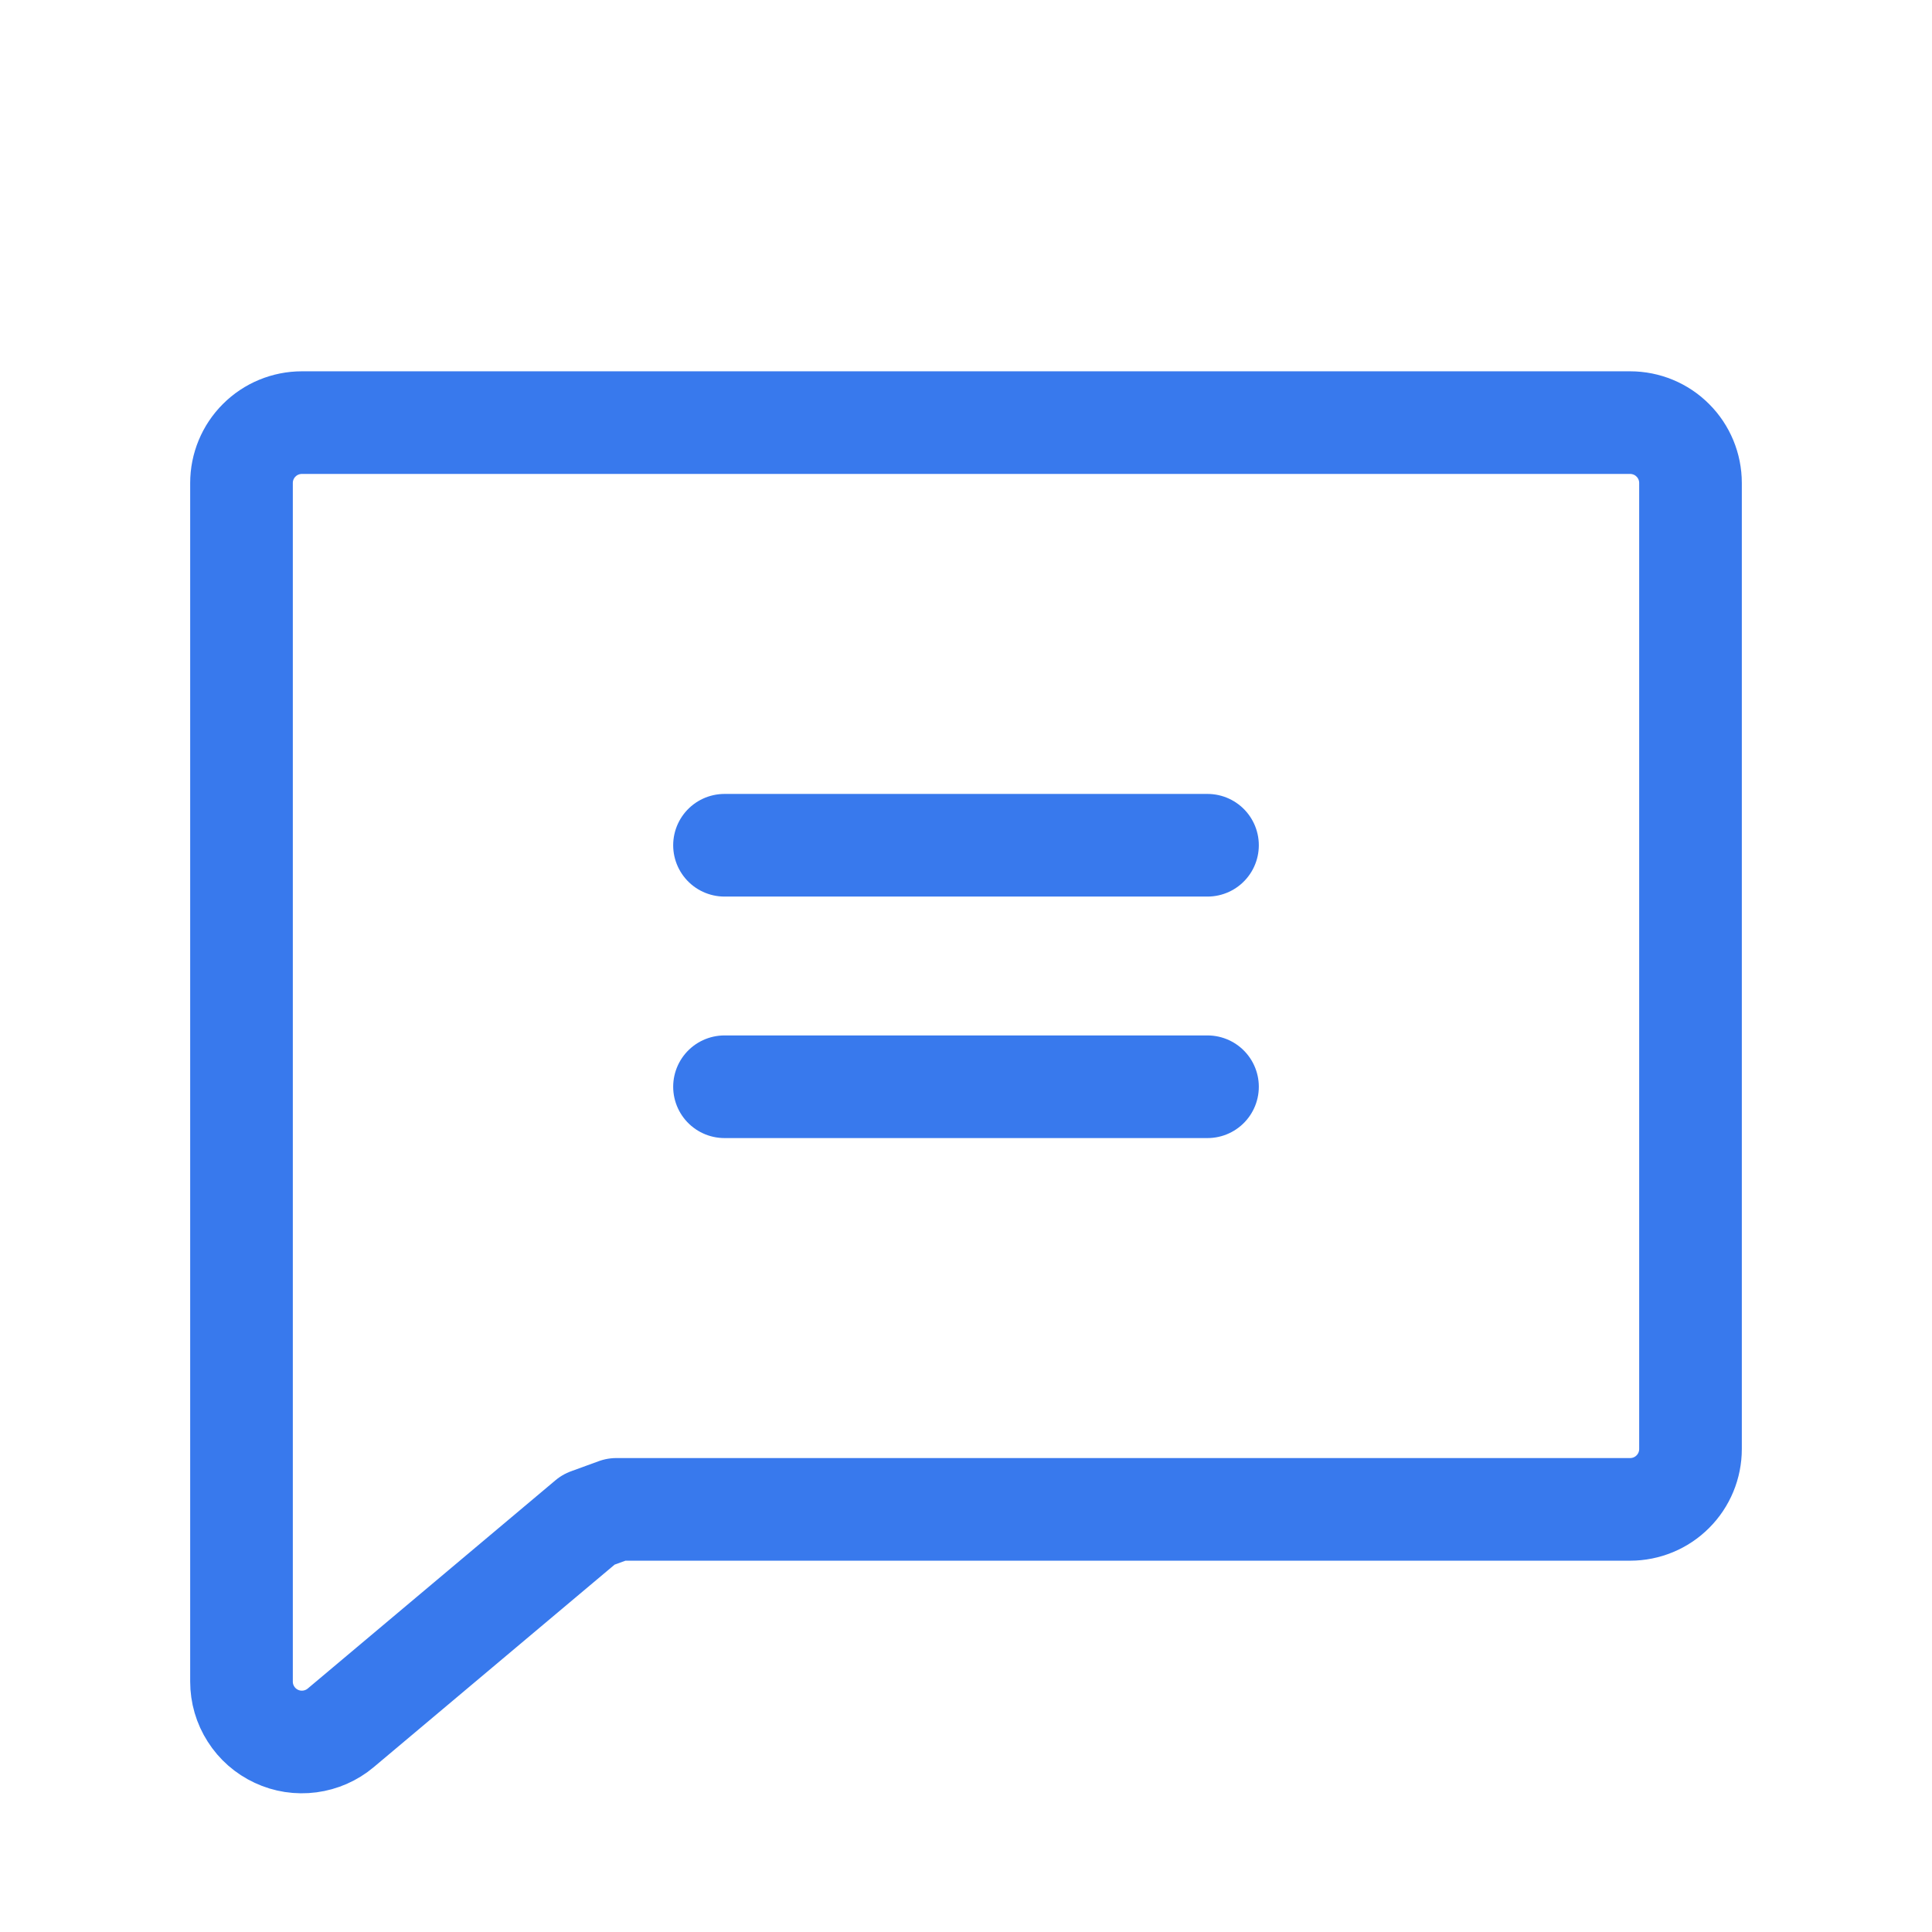
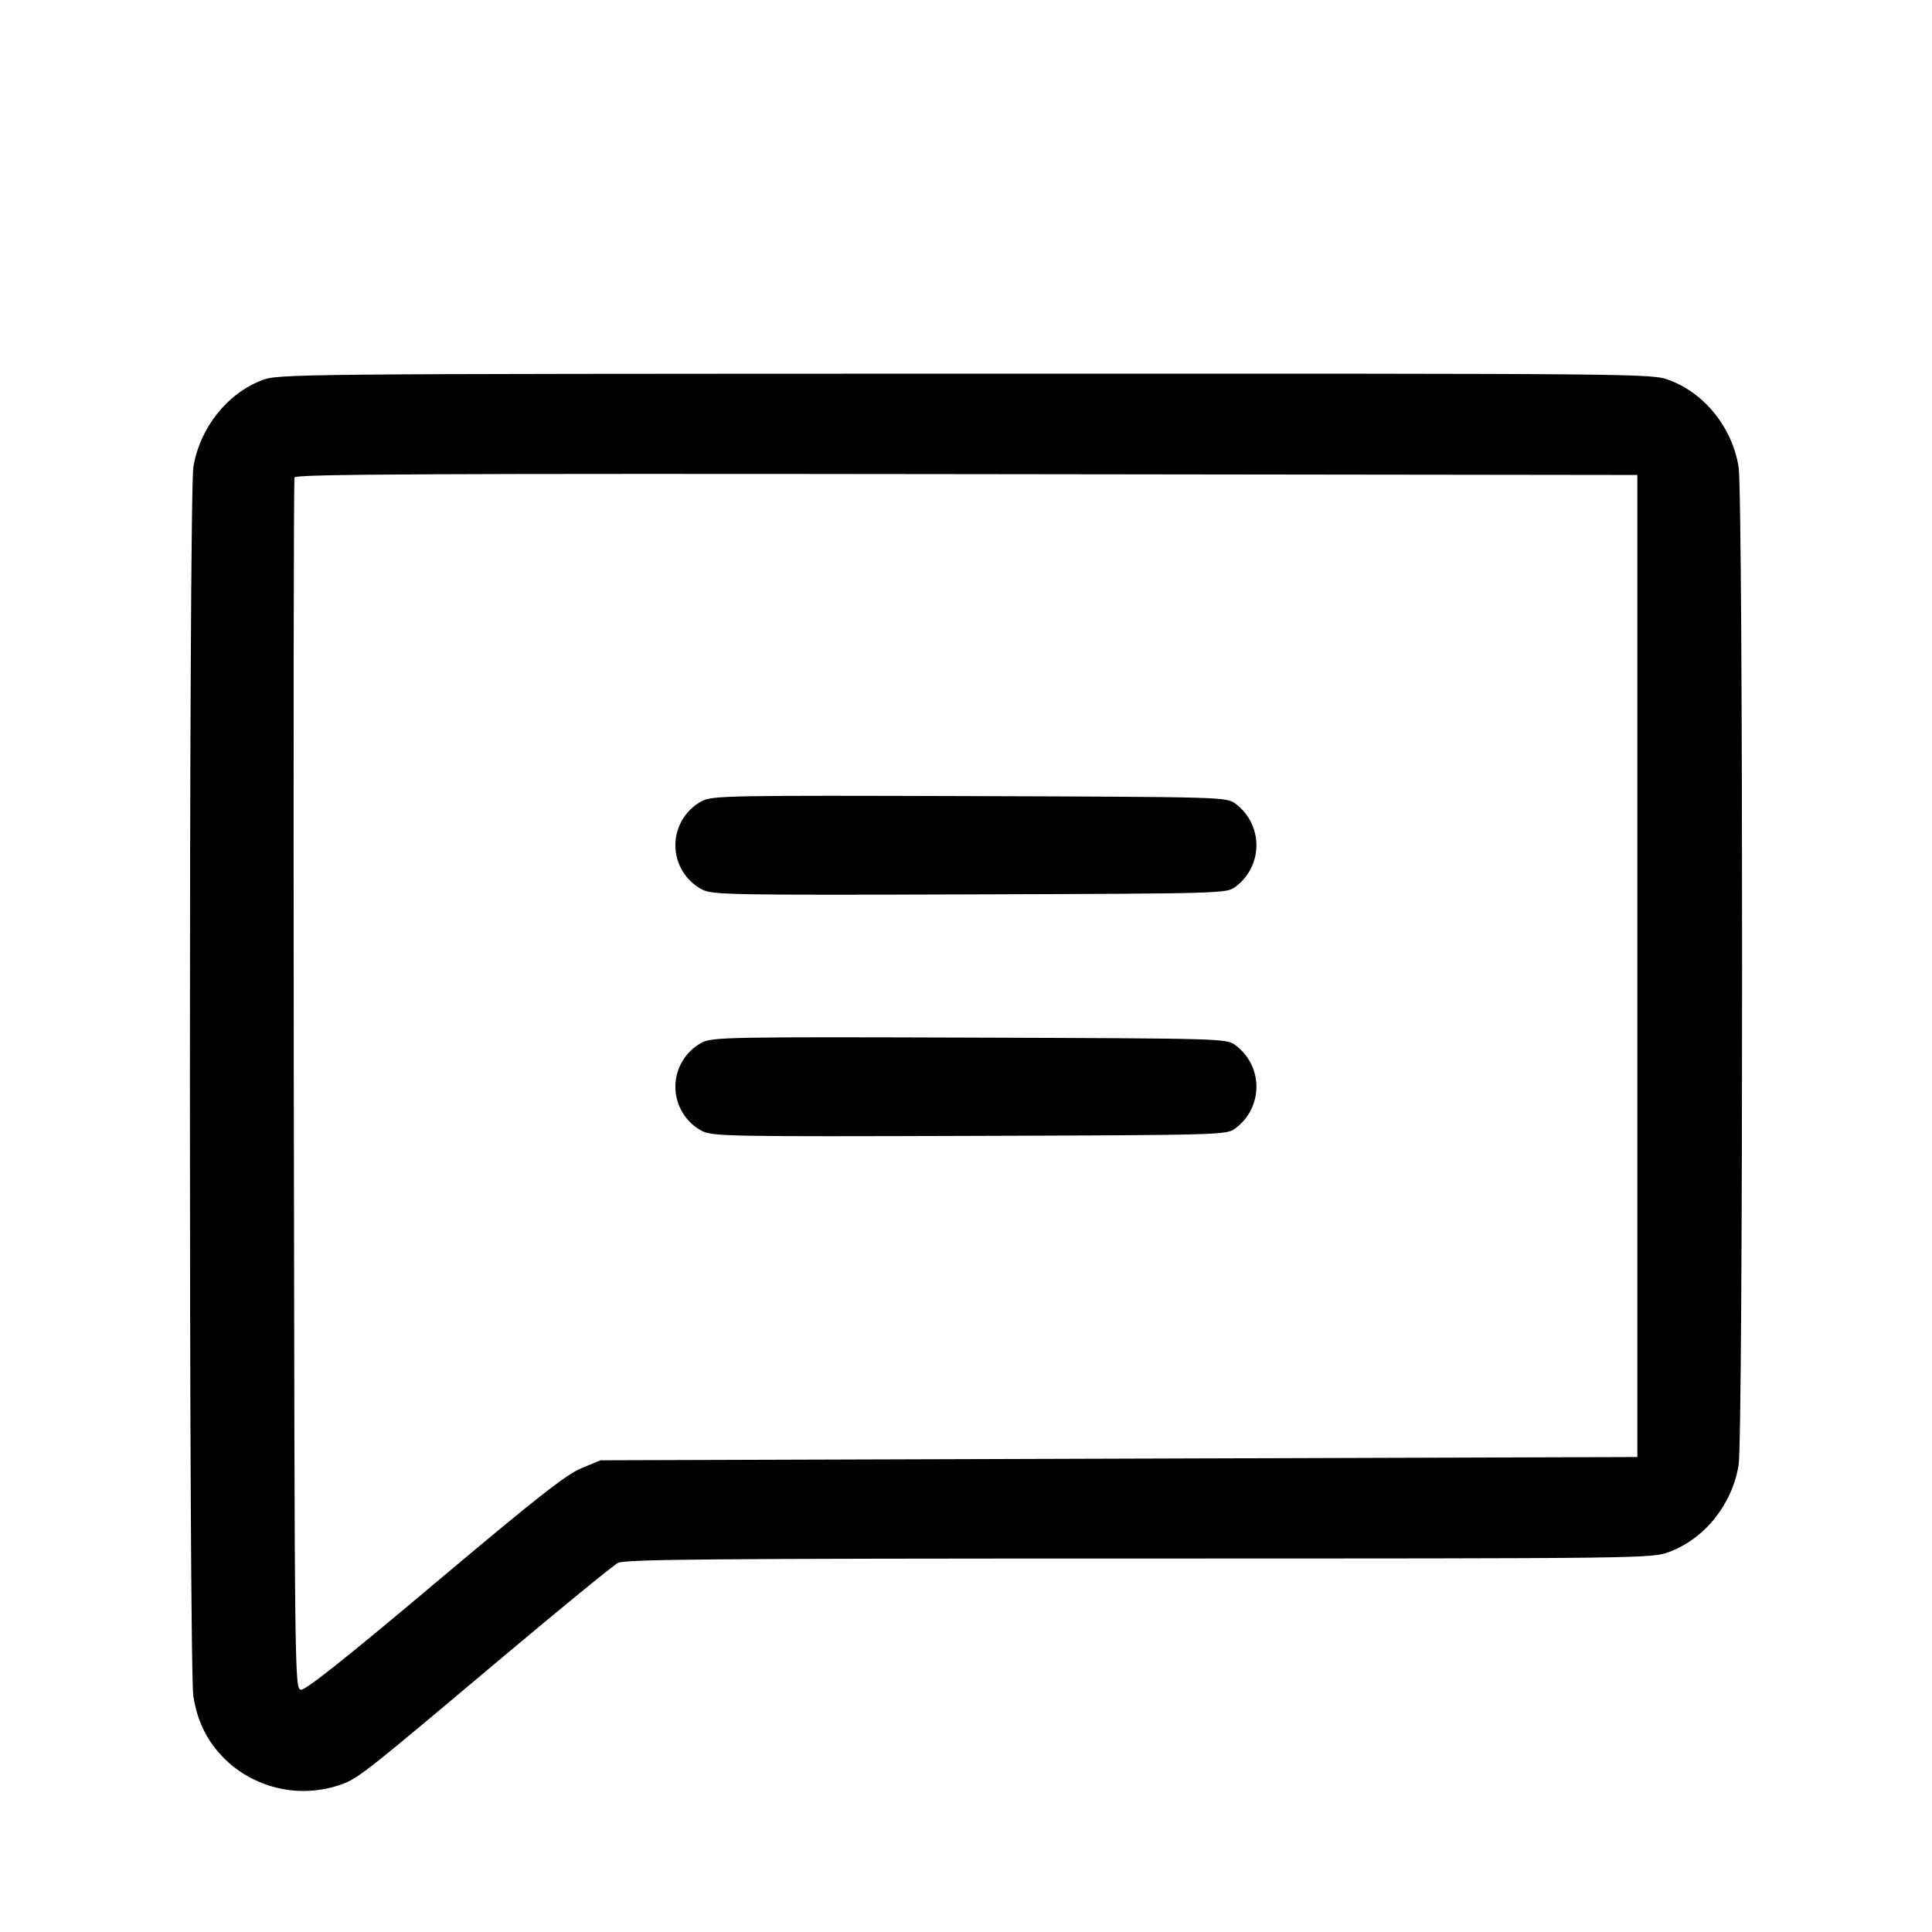
- <svg xmlns="http://www.w3.org/2000/svg" width="32" height="32" viewBox="0 0 32 32" fill="none">
-   <path d="M9.748 25.168L5.643 28.619C5.498 28.741 5.32 28.819 5.131 28.844C4.942 28.869 4.75 28.84 4.578 28.759C4.405 28.679 4.259 28.551 4.157 28.39C4.054 28.23 4 28.044 4 27.853V8C4 7.735 4.105 7.48 4.293 7.293C4.48 7.105 4.735 7 5 7H27C27.265 7 27.52 7.105 27.707 7.293C27.895 7.48 28 7.735 28 8V24C28 24.265 27.895 24.52 27.707 24.707C27.52 24.895 27.265 25 27 25H10.209L9.748 25.168Z" stroke="#3879ED" stroke-width="1.7" stroke-linecap="round" stroke-linejoin="round" />
-   <path d="M12 14H20" stroke="#3879ED" stroke-width="1.7" stroke-linecap="round" stroke-linejoin="round" />
-   <path d="M12 18H20" stroke="#3879ED" stroke-width="1.7" stroke-linecap="round" stroke-linejoin="round" />
+ <svg xmlns="http://www.w3.org/2000/svg" width="32" height="32" fill="none">
+   <path d="M4.336 6.299c-.578.222-1.028.793-1.133 1.436-.077.475-.077 19.89 0 20.364.072.447.248.782.568 1.081a1.871 1.871 0 0 0 1.825.395c.328-.109.352-.128 2.664-2.073 1.009-.848 1.897-1.575 1.974-1.615.116-.061 1.56-.073 8.631-.073 8.434-.001 8.493-.001 8.784-.11.59-.221 1.042-.787 1.148-1.439.077-.478.077-16.052 0-16.53-.106-.652-.558-1.218-1.148-1.439-.292-.109-.321-.109-11.664-.107-11.237.003-11.375.004-11.649.11M27.12 16v8.133l-8.587.027-8.586.027-.317.131c-.252.104-.751.496-2.427 1.907-1.449 1.22-2.143 1.772-2.216 1.762-.107-.014-.107-.059-.121-10.014-.007-5.5-.002-10.03.012-10.066.02-.054 2.275-.065 11.134-.054l11.108.014V16m-15.49-2.734a.829.829 0 0 0 0 1.468c.171.087.467.093 4.433.08 4.226-.014 4.25-.015 4.4-.126a.855.855 0 0 0 0-1.376c-.15-.111-.174-.112-4.4-.126-3.966-.013-4.262-.007-4.433.08m0 4a.829.829 0 0 0 0 1.468c.171.087.467.093 4.433.08 4.226-.014 4.25-.015 4.4-.126a.855.855 0 0 0 0-1.376c-.15-.111-.174-.112-4.4-.126-3.966-.013-4.262-.007-4.433.08" fill-rule="evenodd" fill="#000" />
</svg>
